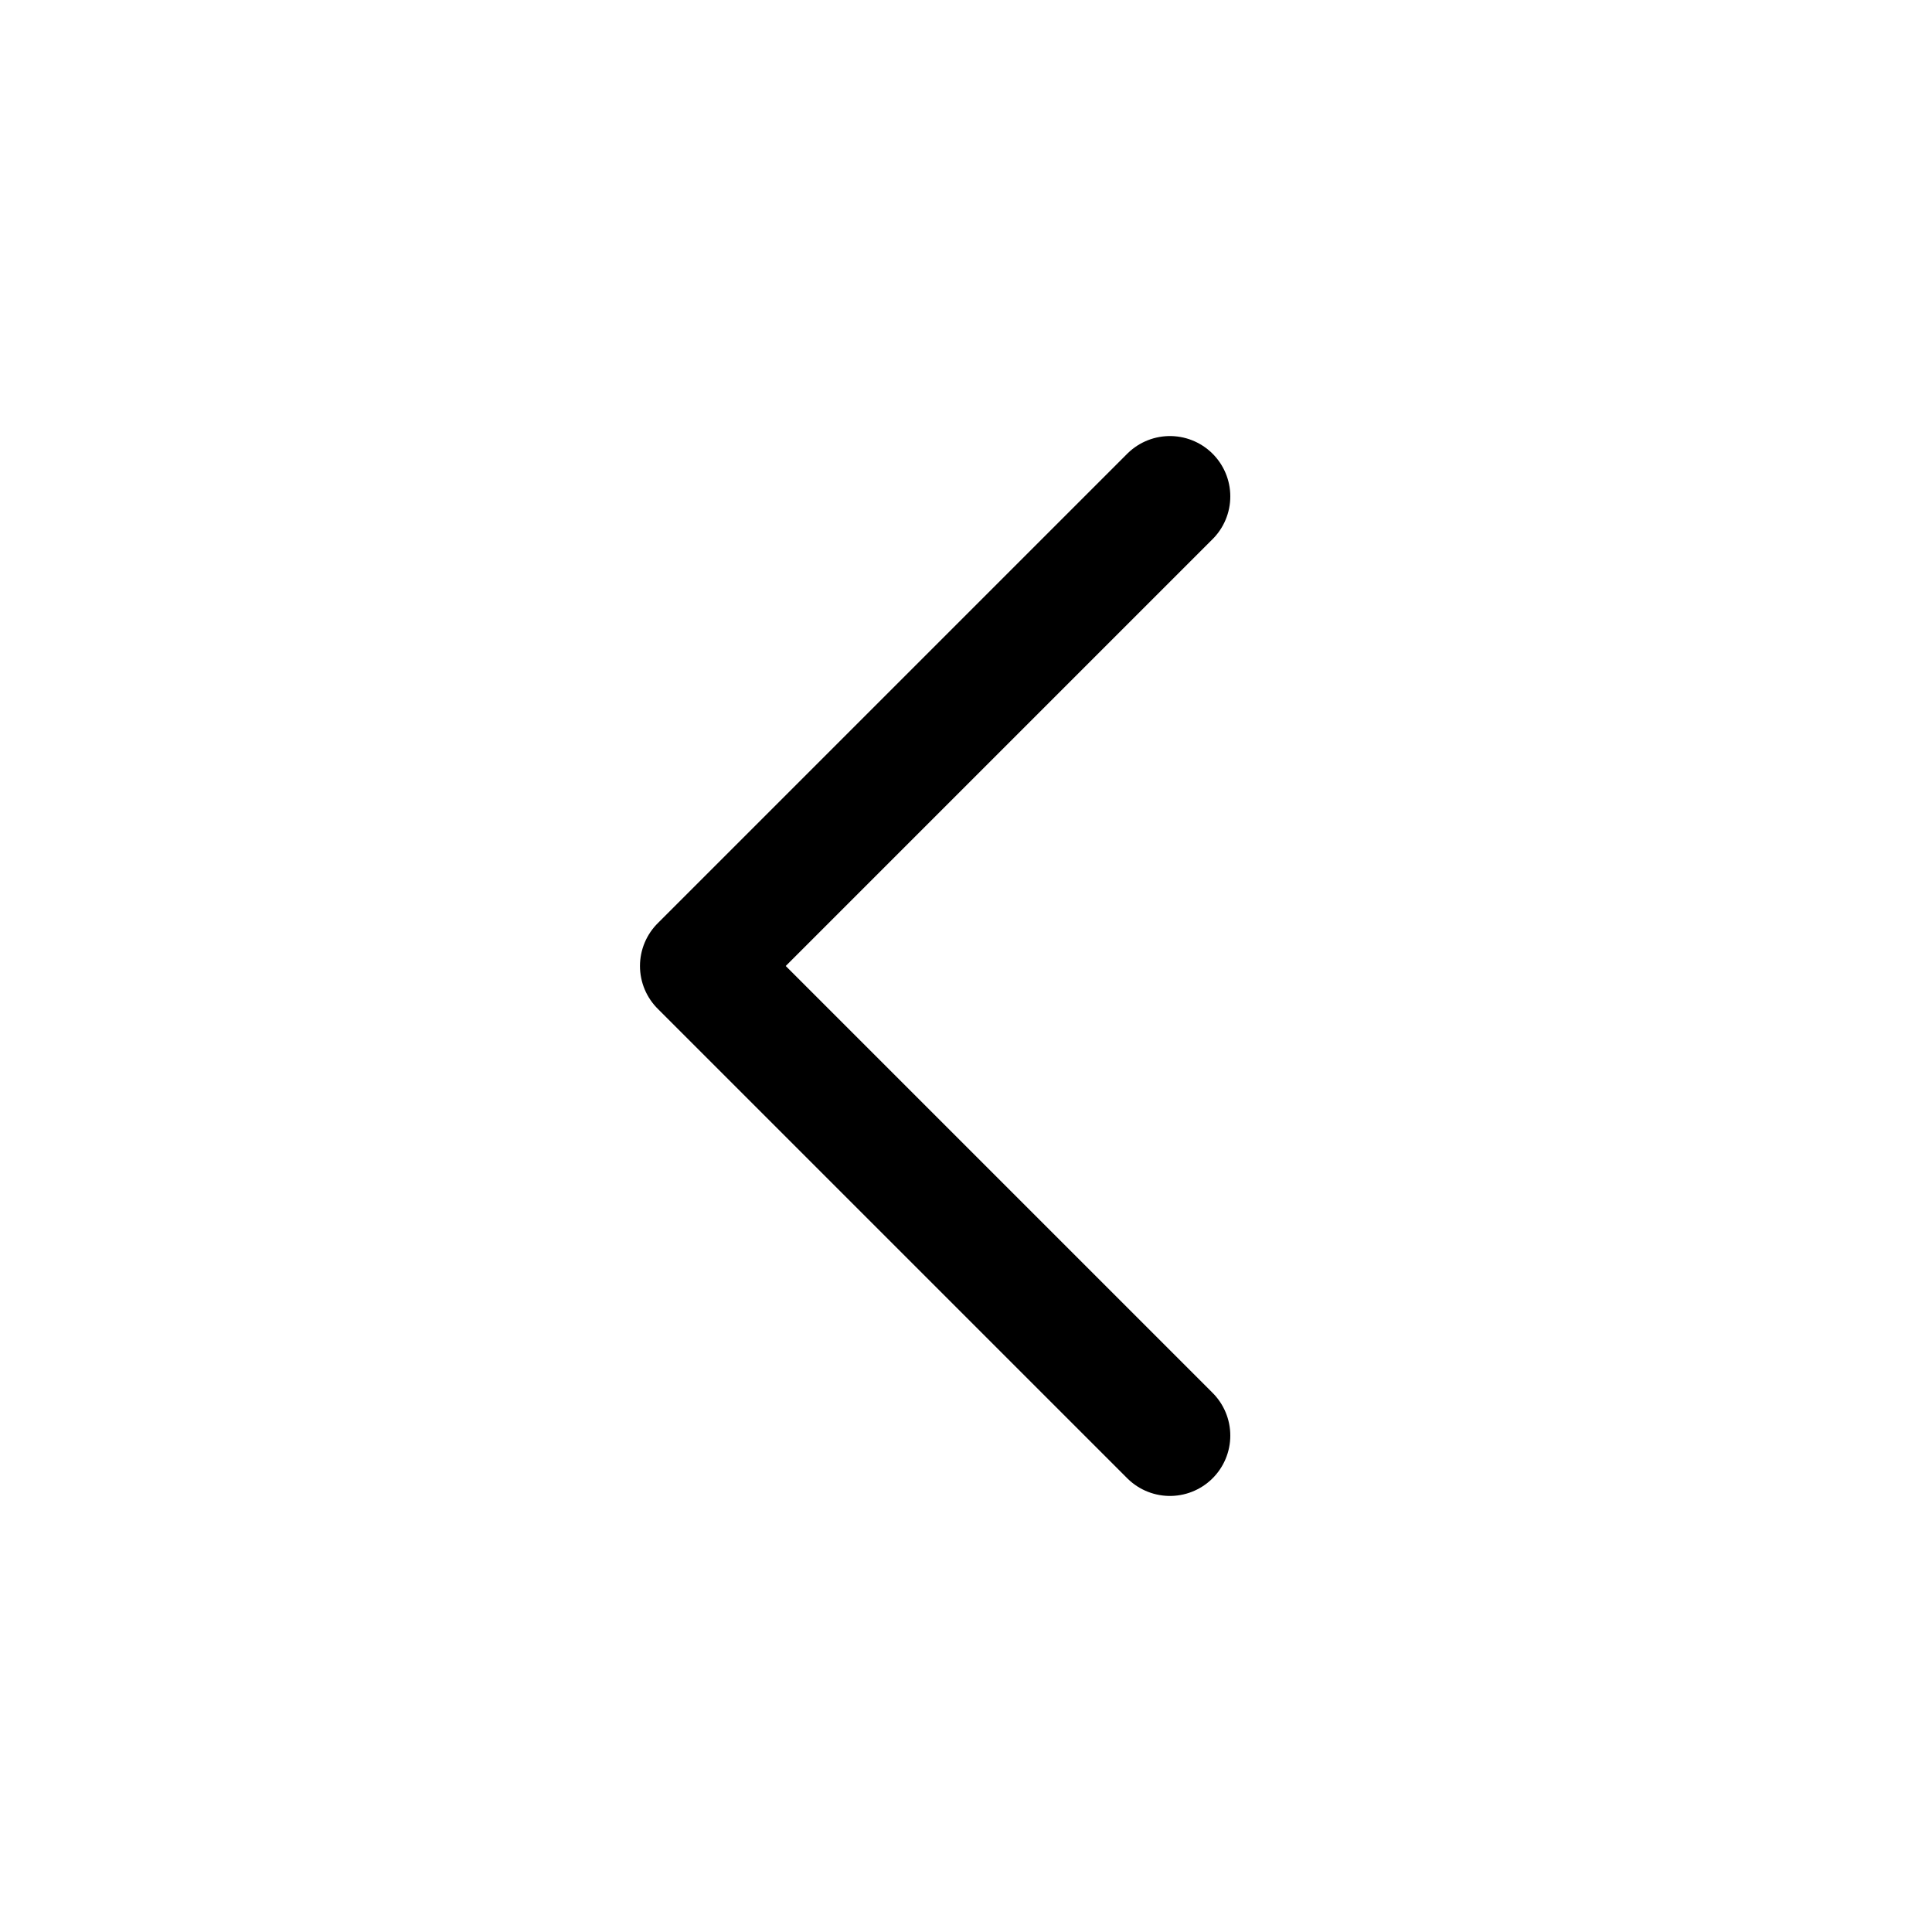
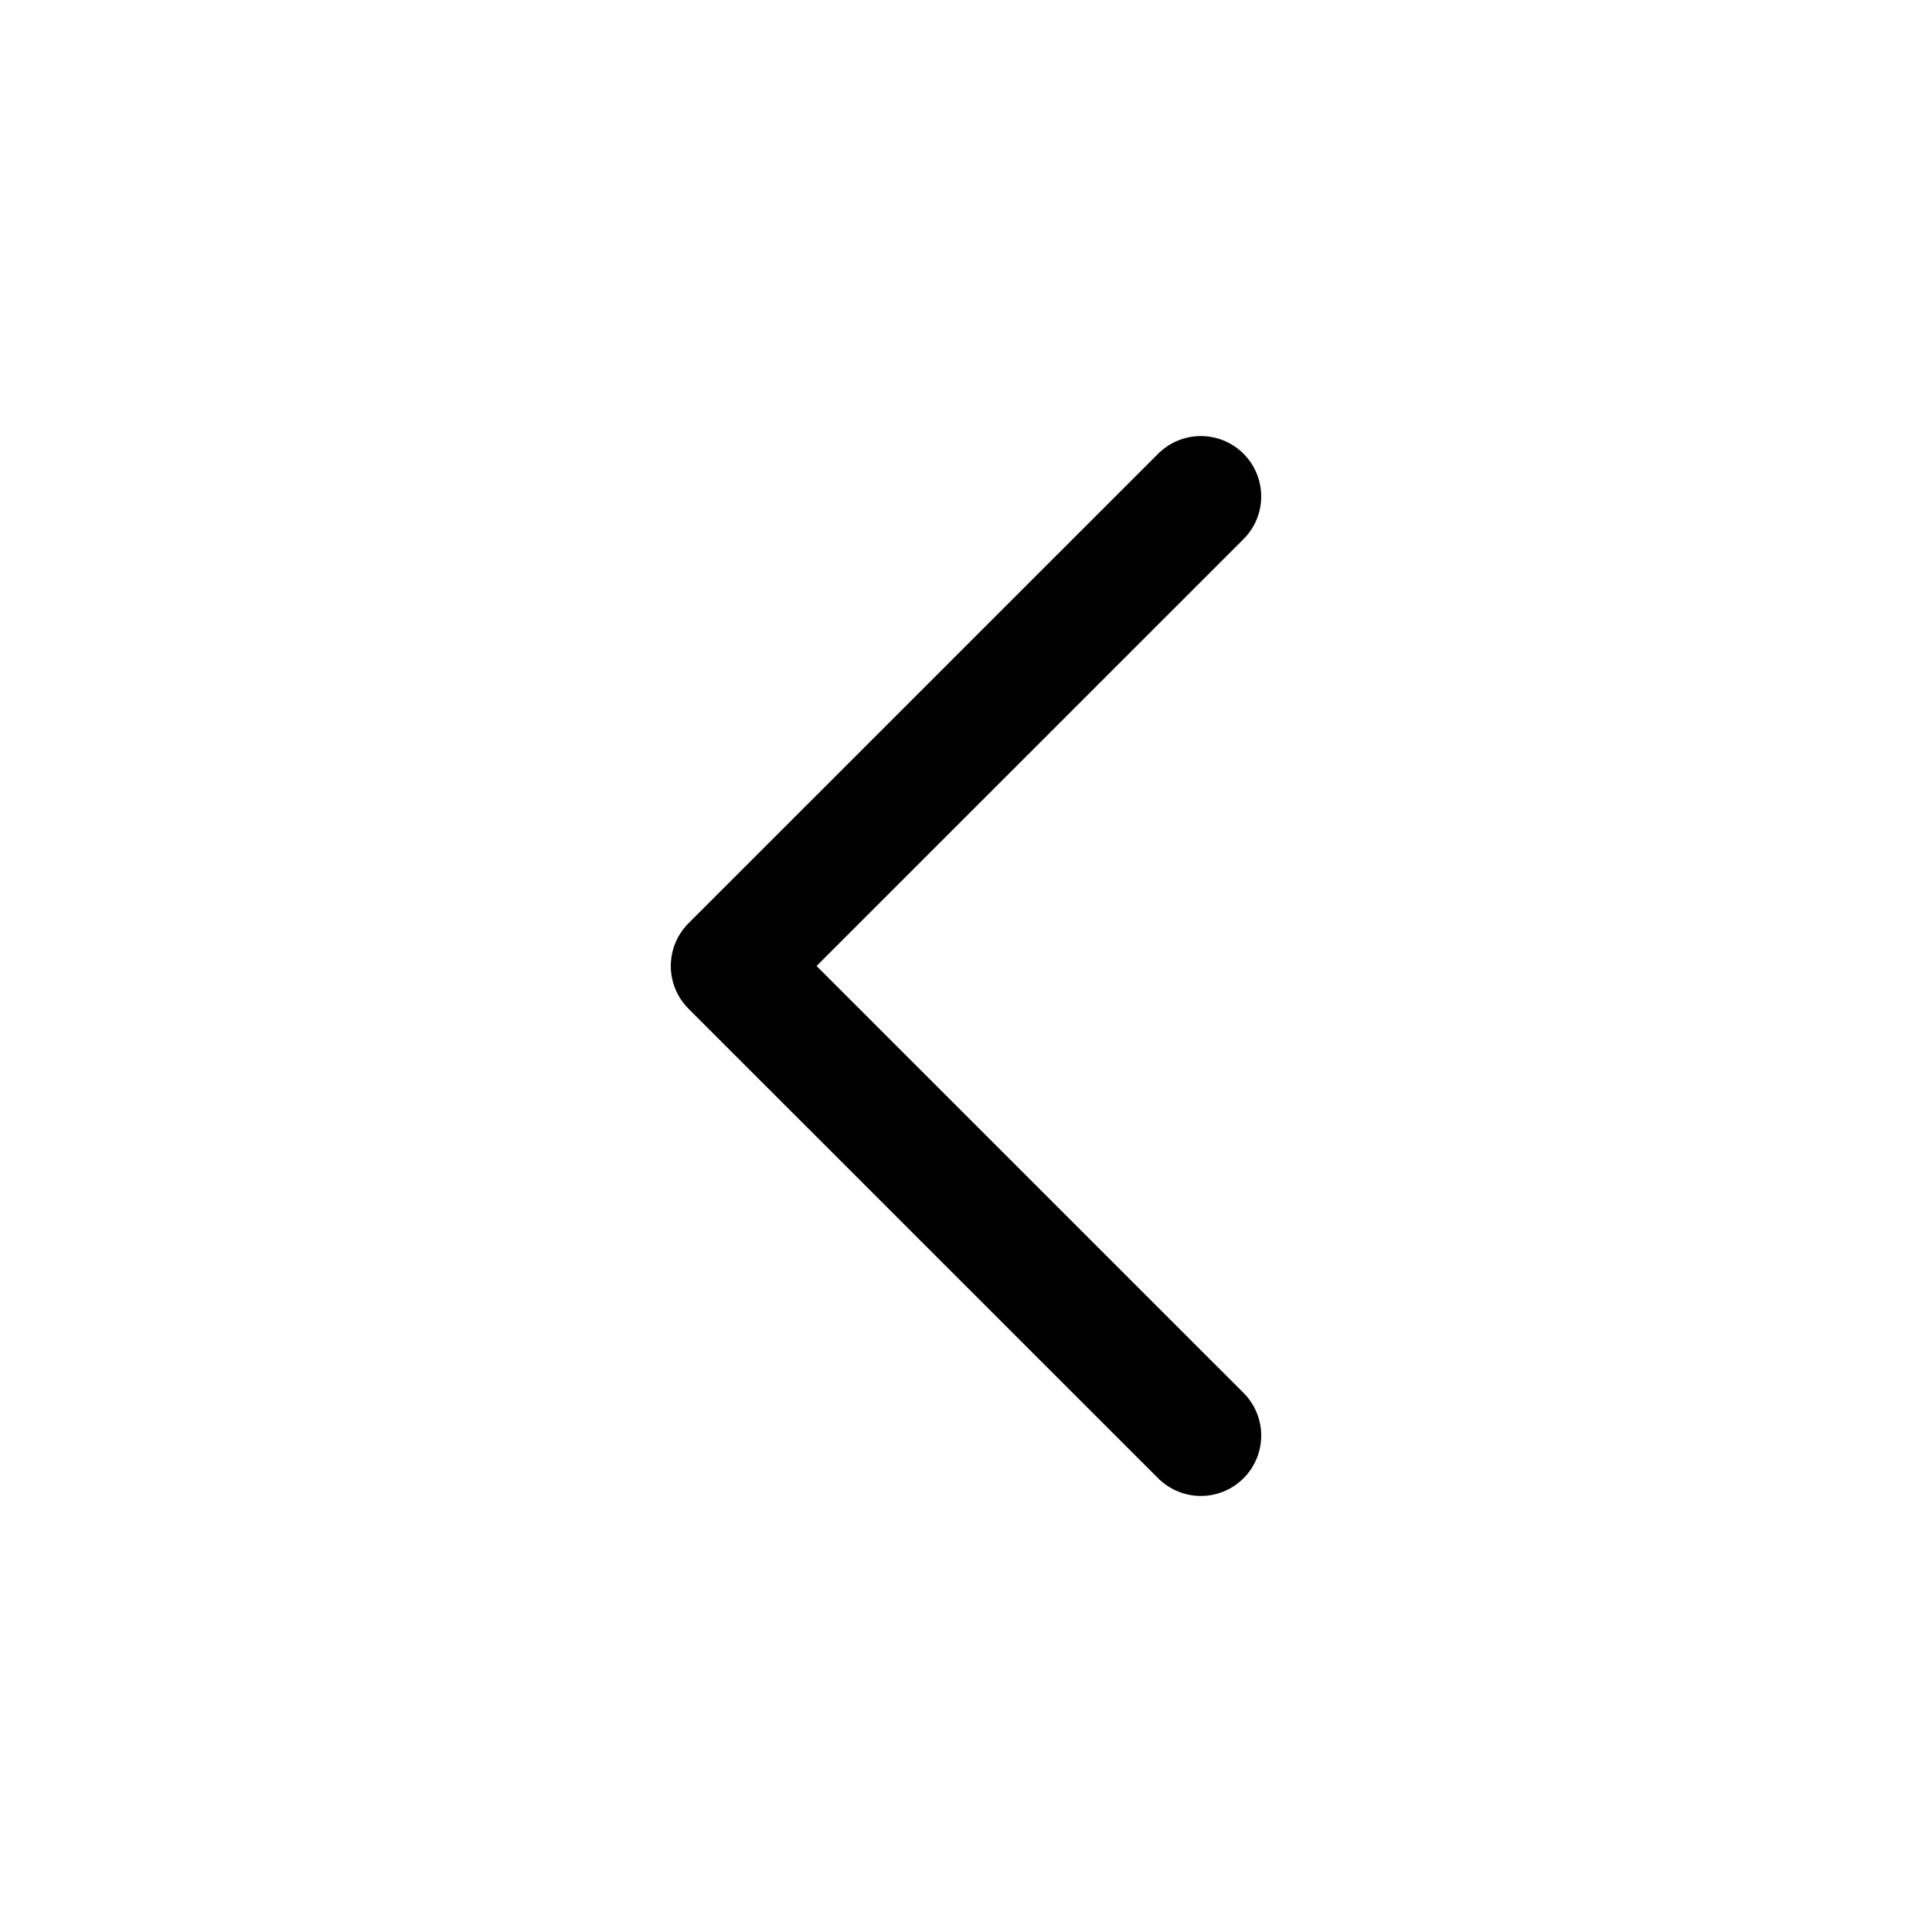
<svg xmlns="http://www.w3.org/2000/svg" width="20" height="20" viewBox="0 0 20 20" fill="none">
-   <path d="M12.111 5.139L7.25 10L12.111 14.861" stroke="currentColor" stroke-width="1.25" stroke-linecap="round" stroke-linejoin="round" />
+   <path d="M12.431 5.139L7.569 10L12.431 14.861" stroke="currentColor" stroke-width="1.25" stroke-linecap="round" stroke-linejoin="round" />
</svg>
